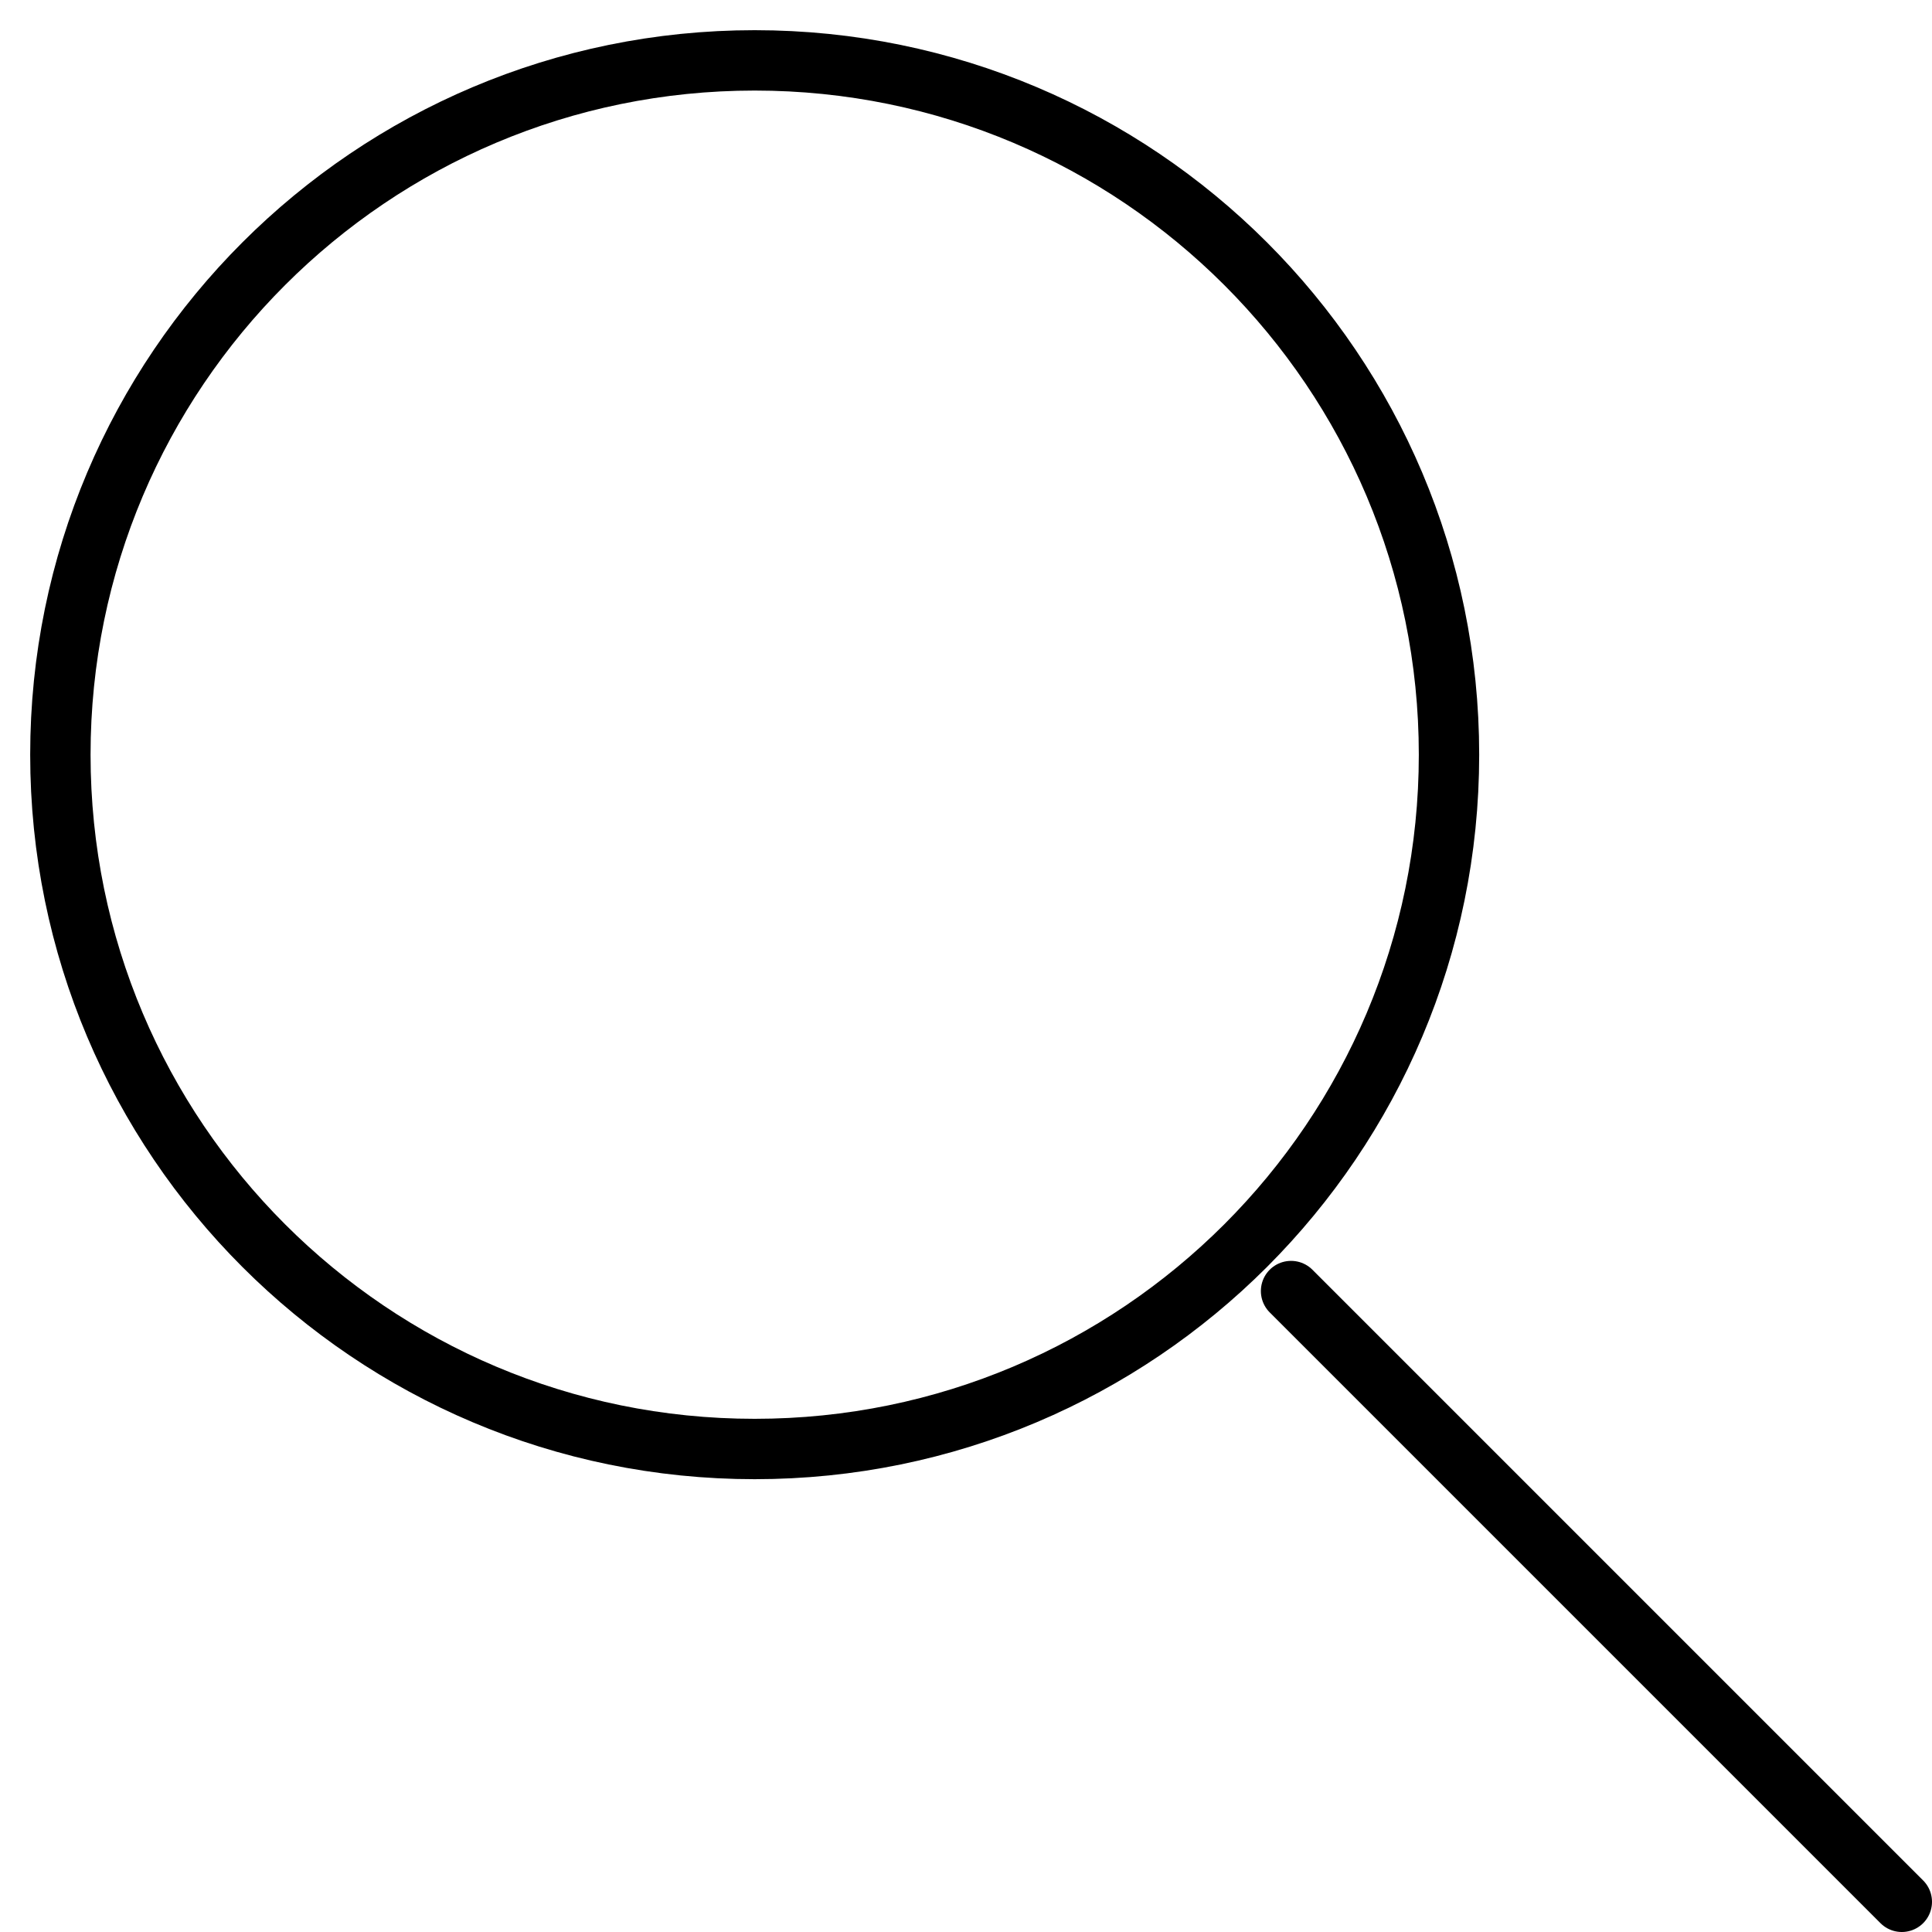
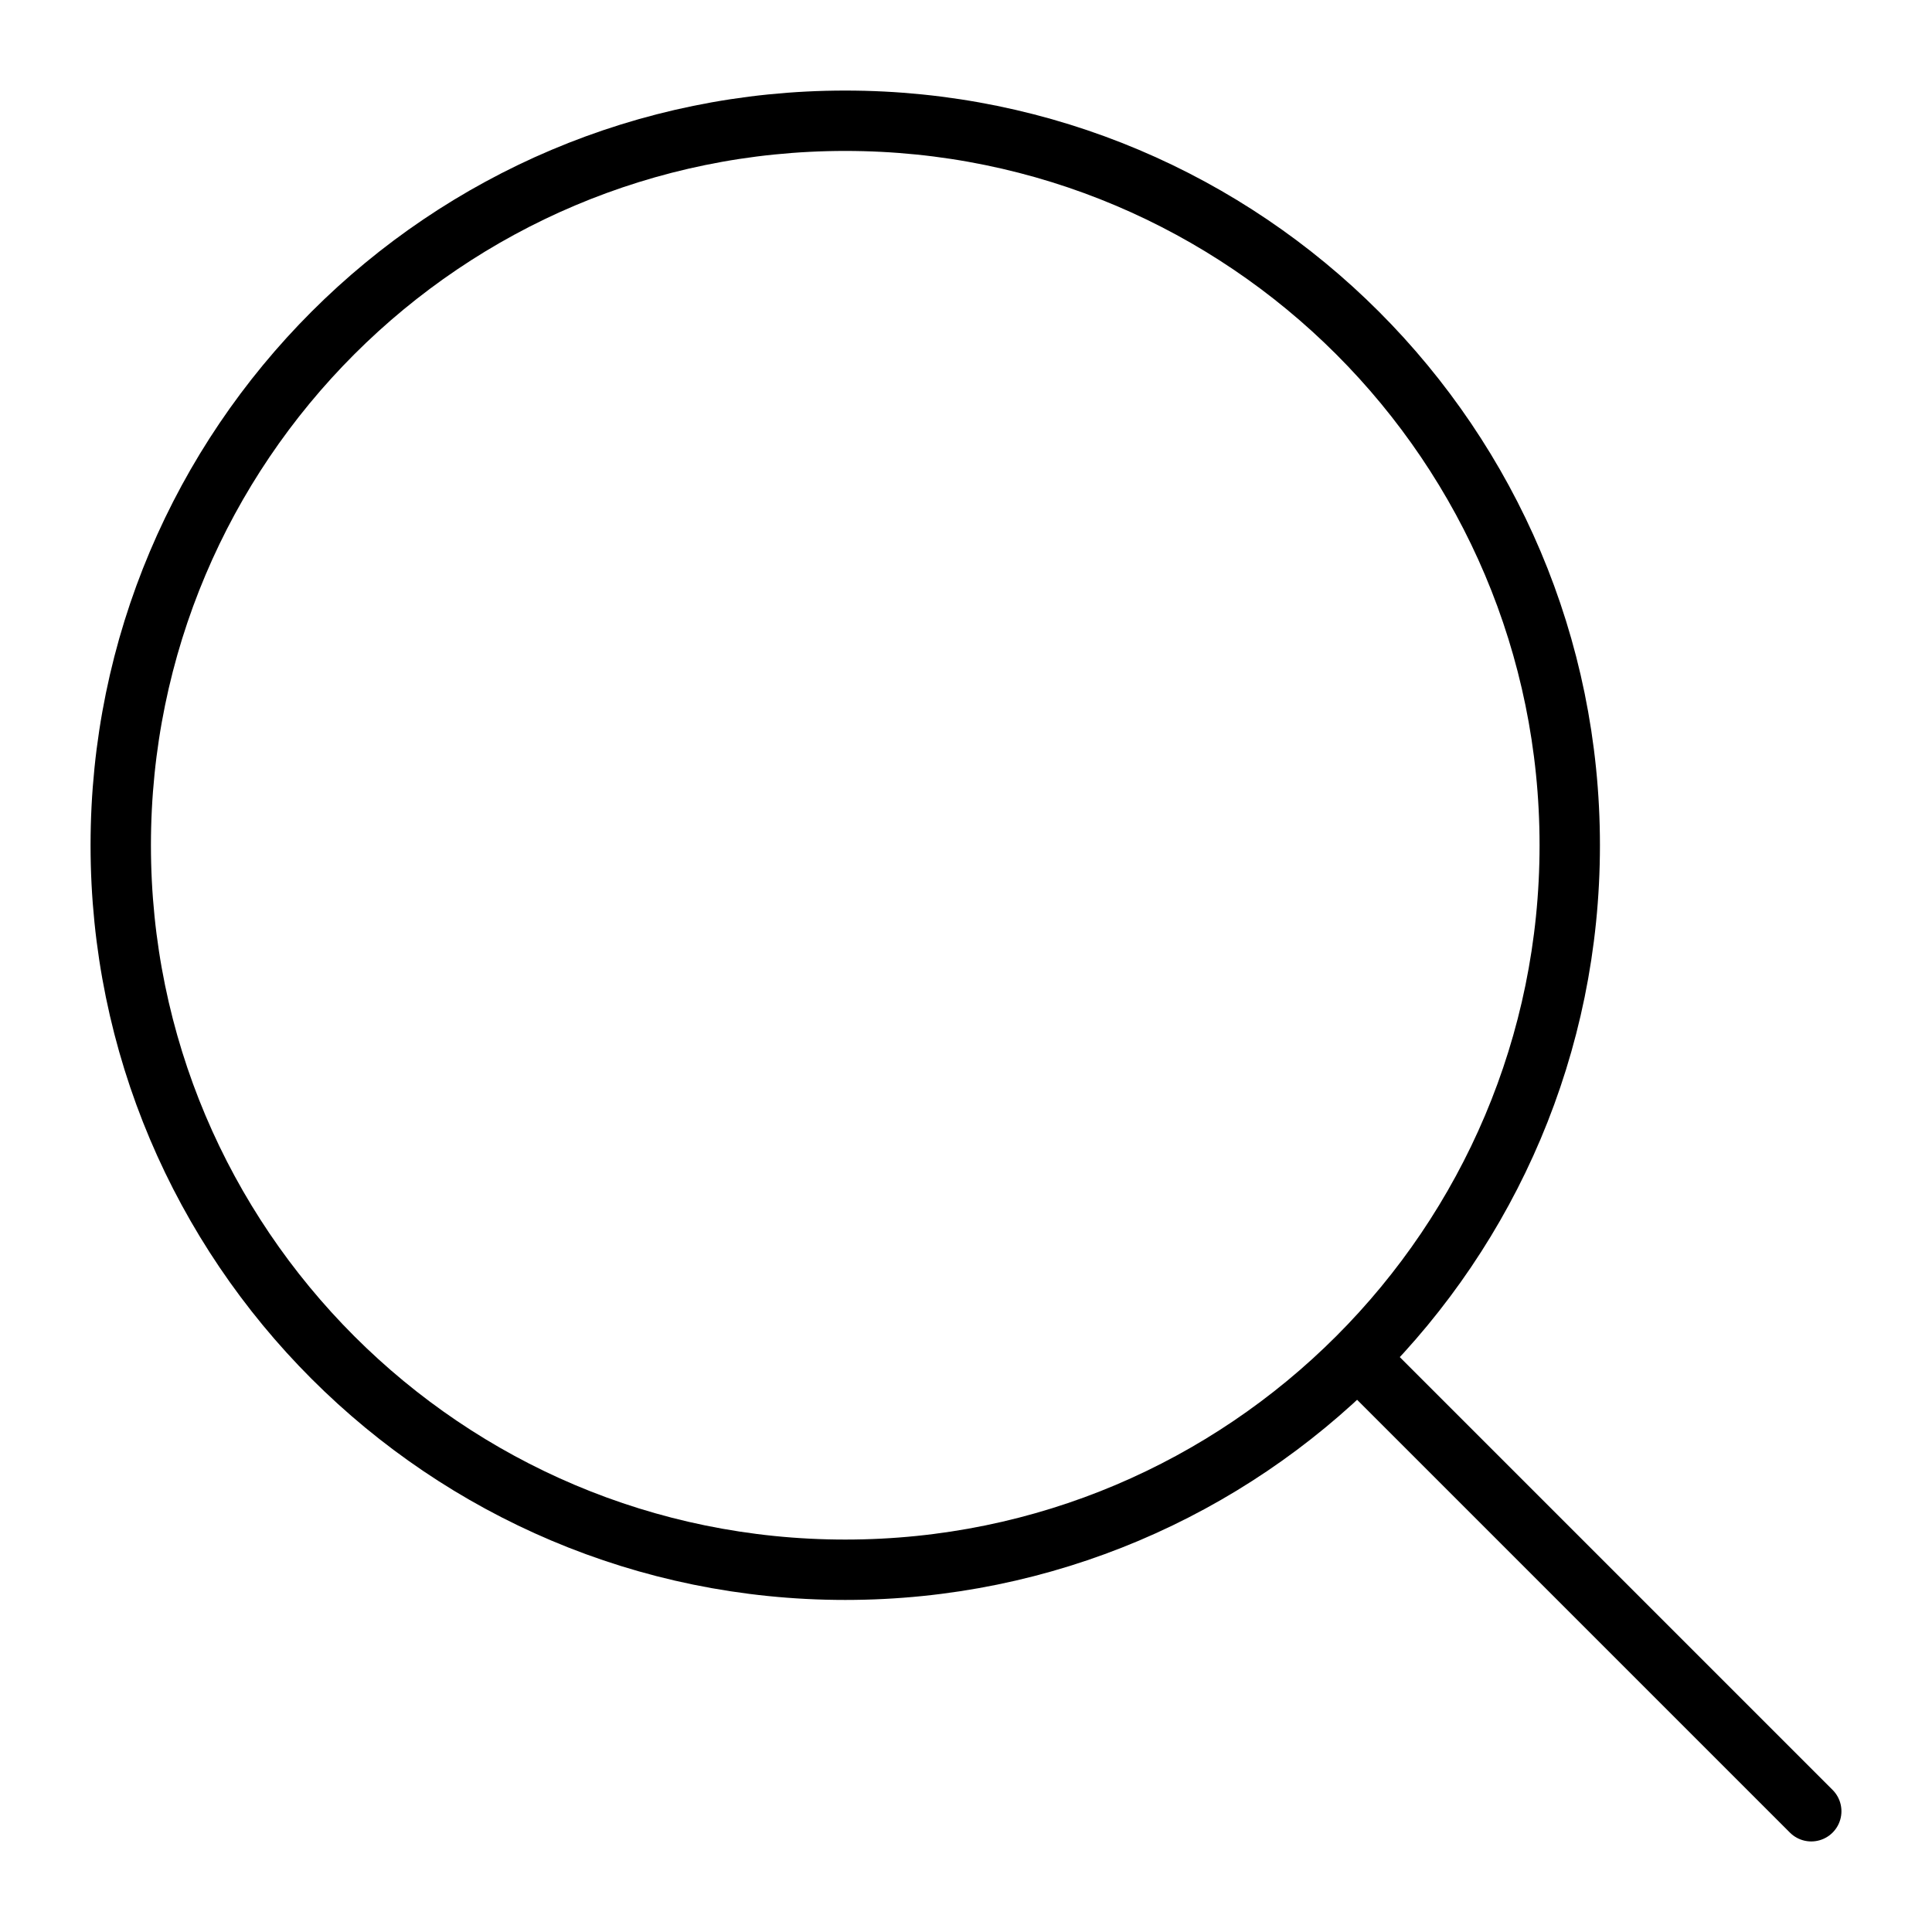
<svg xmlns="http://www.w3.org/2000/svg" width="32" height="32" viewBox="0 0 32 32" fill="none" stroke="currentColor" stroke-width="1" stroke-linecap="round" stroke-linejoin="round">
-   <ellipse cx="12.5" cy="12.5" rx="11.5" ry="11.5" />
-   <line x1="31.5" y1="31.5" x2="21.384" y2="21.384" />
+   <ellipse cx="14" cy="14" rx="12" ry="12" />
+   <line x1="30" y1="30" x2="22.5" y2="22.5" />
</svg>
